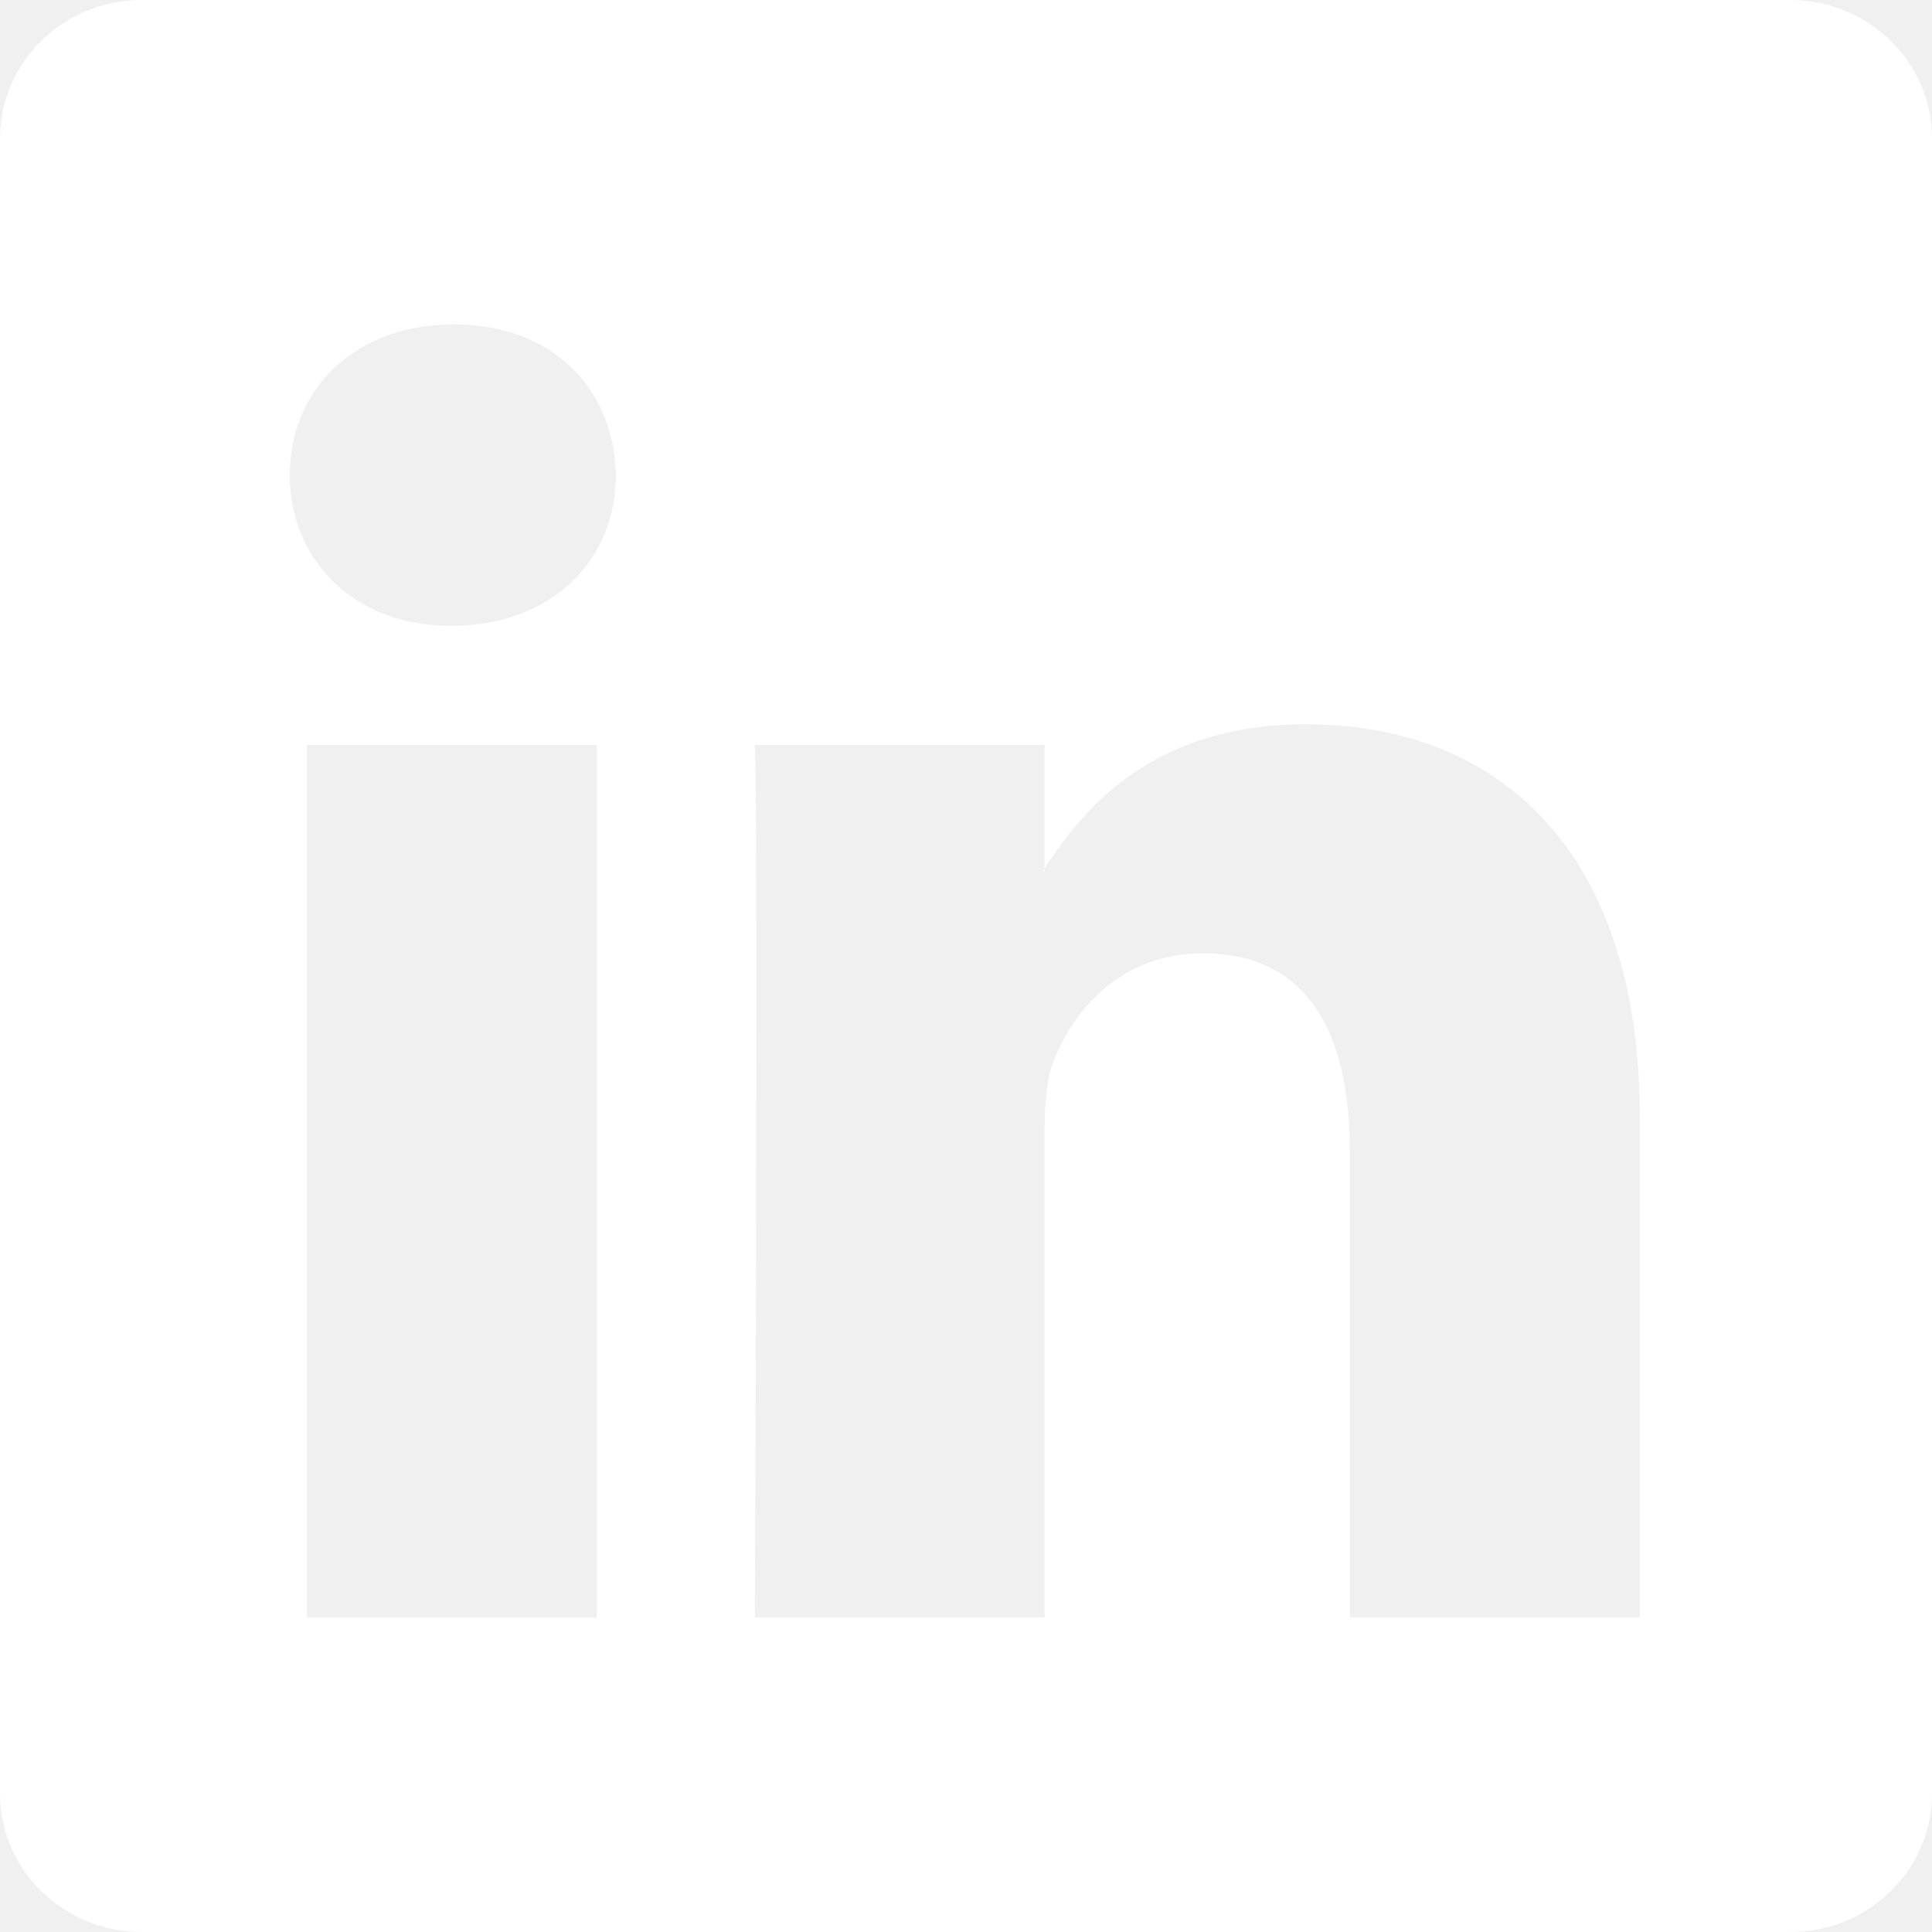
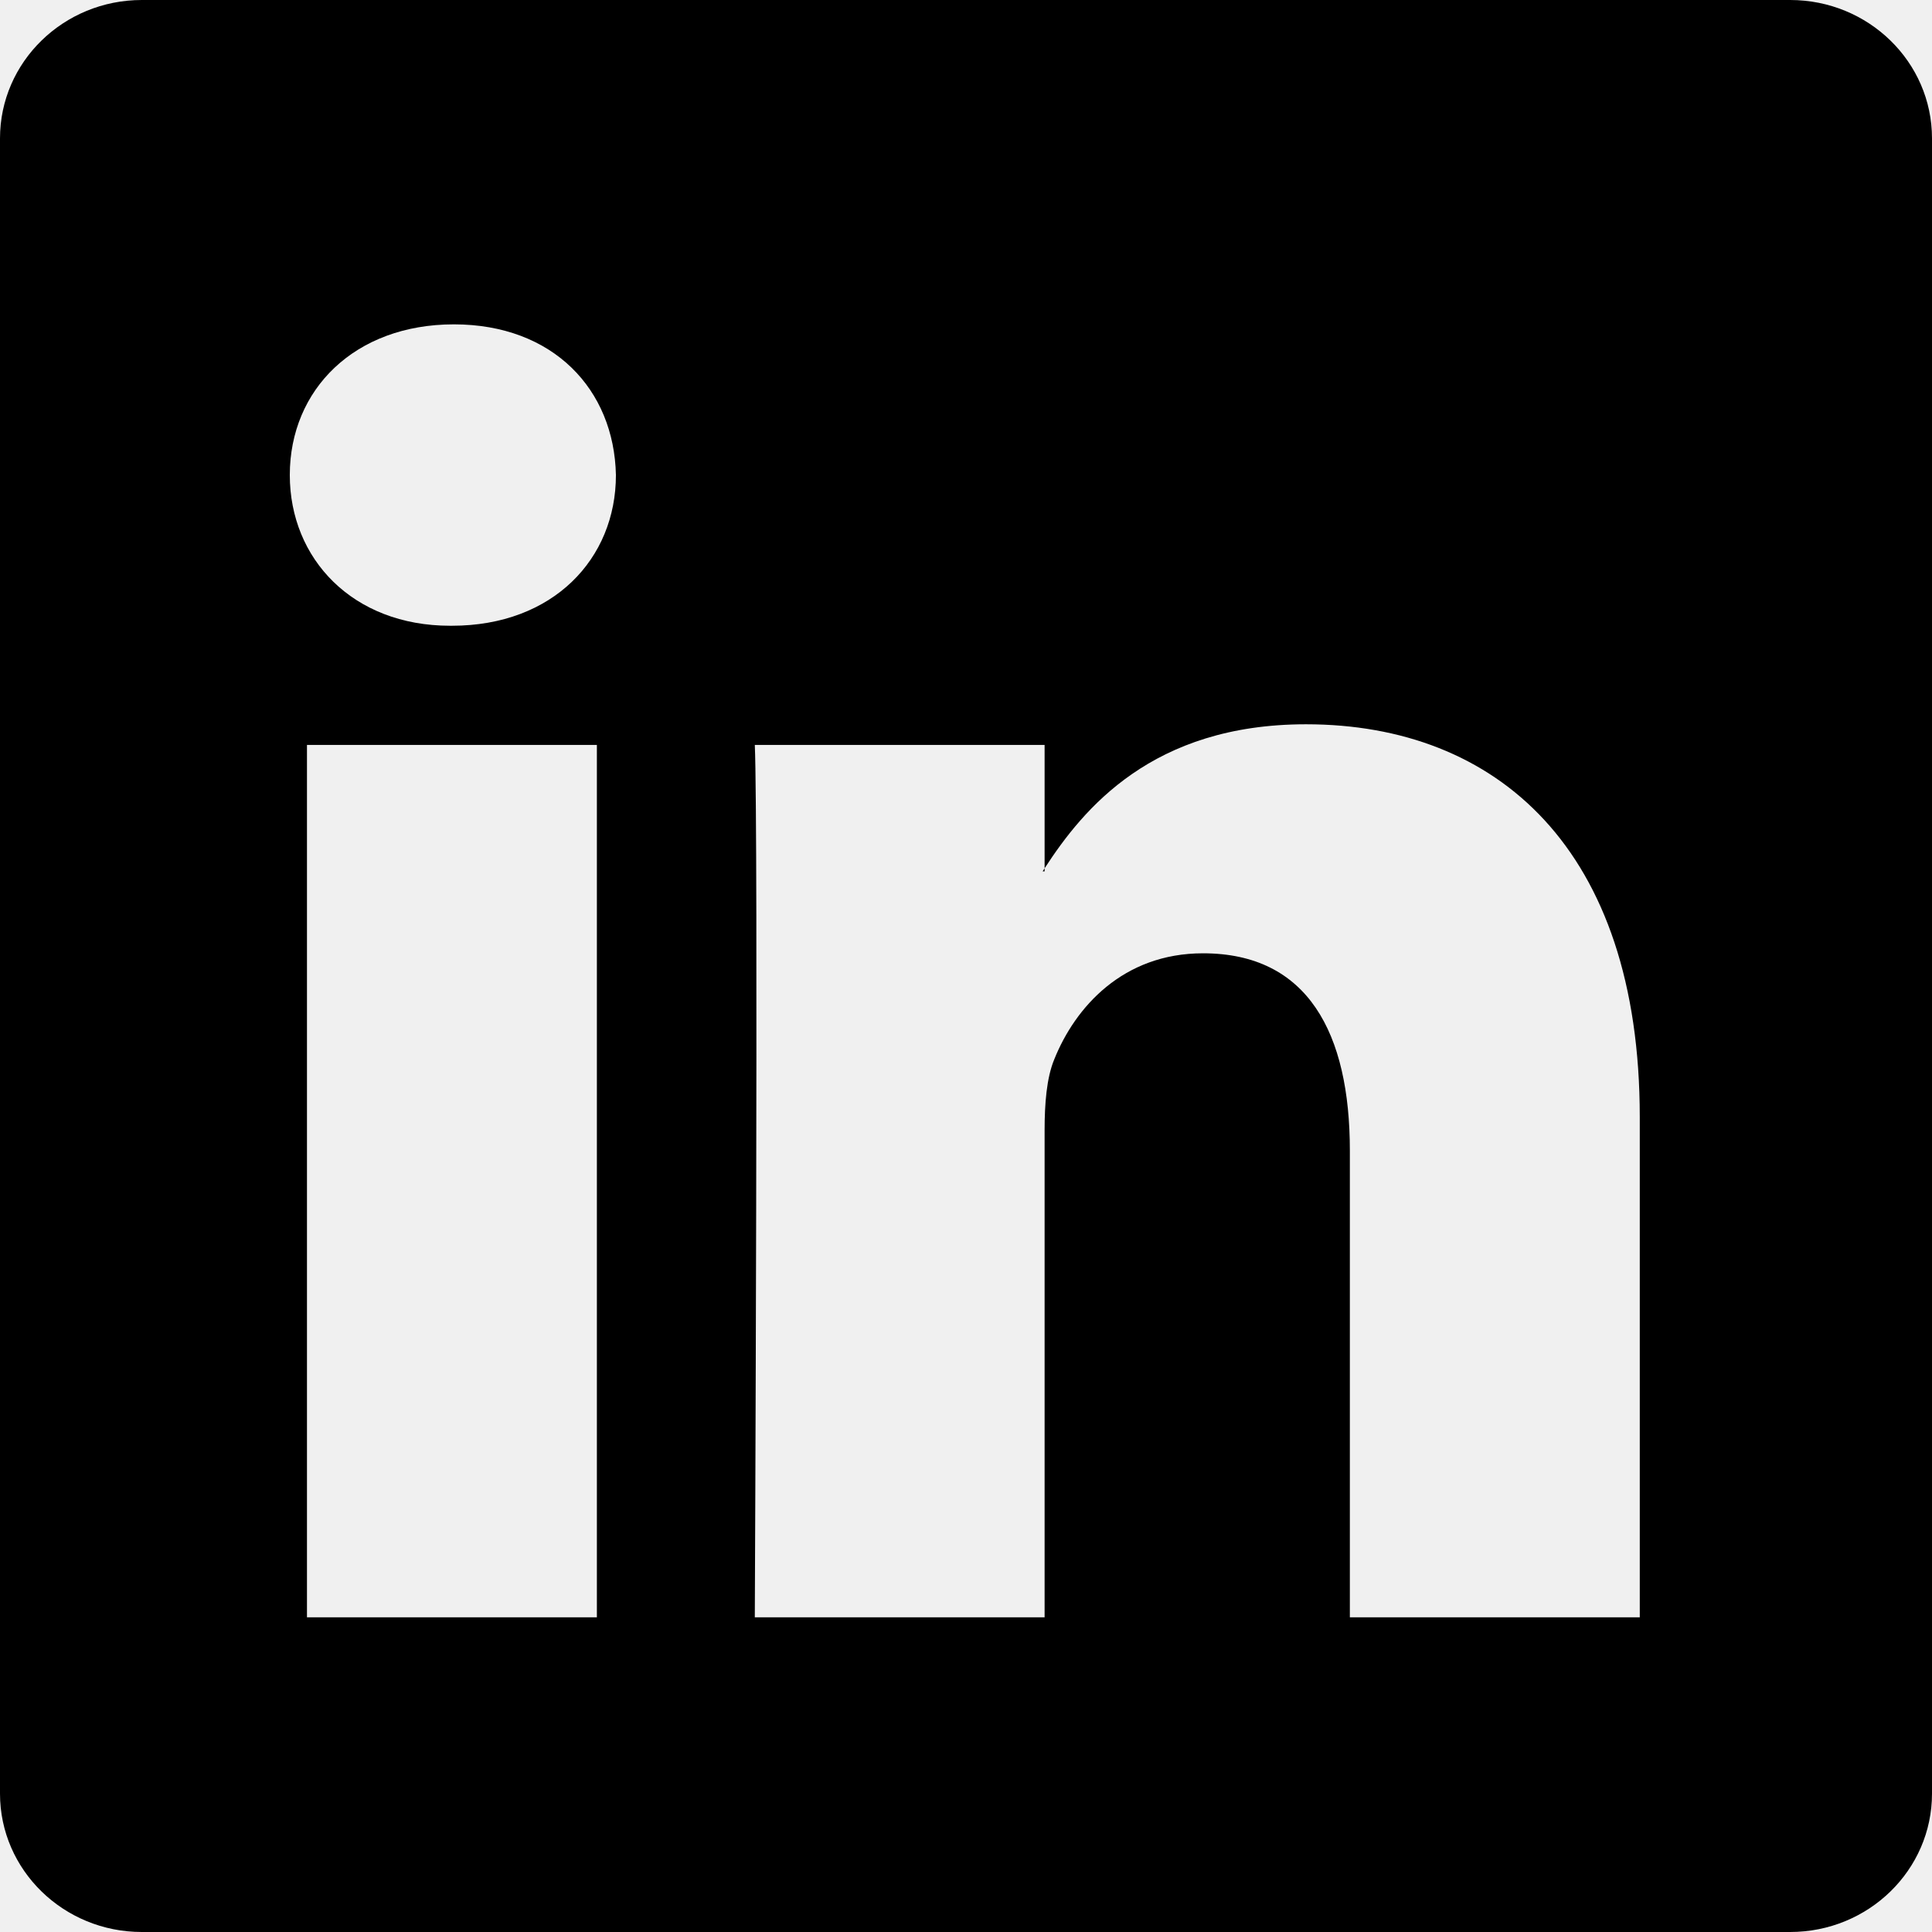
<svg xmlns="http://www.w3.org/2000/svg" width="35" height="35" viewBox="0 0 35 35" fill="none">
  <g clip-path="url(#clip0_25_388)">
-     <path d="M0 2.507C0 1.122 1.151 0 2.57 0H32.43C33.849 0 35 1.122 35 2.507V32.493C35 33.878 33.849 35 32.43 35H2.57C1.151 35 0 33.878 0 32.493V2.507ZM10.813 29.299V13.495H5.561V29.299H10.813ZM8.188 11.336C10.019 11.336 11.158 10.124 11.158 8.606C11.126 7.055 10.021 5.876 8.223 5.876C6.425 5.876 5.25 7.057 5.25 8.606C5.25 10.124 6.39 11.336 8.153 11.336H8.188ZM18.924 29.299V20.473C18.924 20 18.959 19.528 19.099 19.191C19.477 18.248 20.342 17.27 21.794 17.27C23.695 17.27 24.454 18.718 24.454 20.845V29.299H29.706V20.234C29.706 15.378 27.116 13.121 23.66 13.121C20.873 13.121 19.624 14.652 18.924 15.73V15.785H18.889L18.924 15.73V13.495H13.674C13.74 14.978 13.674 29.299 13.674 29.299H18.924Z" fill="white" />
+     <path d="M0 2.507C0 1.122 1.151 0 2.57 0H32.43C33.849 0 35 1.122 35 2.507V32.493C35 33.878 33.849 35 32.43 35H2.57C1.151 35 0 33.878 0 32.493V2.507ZM10.813 29.299V13.495H5.561V29.299H10.813ZM8.188 11.336C10.019 11.336 11.158 10.124 11.158 8.606C11.126 7.055 10.021 5.876 8.223 5.876C6.425 5.876 5.25 7.057 5.25 8.606C5.25 10.124 6.39 11.336 8.153 11.336H8.188ZM18.924 29.299V20.473C18.924 20 18.959 19.528 19.099 19.191C19.477 18.248 20.342 17.27 21.794 17.27C23.695 17.27 24.454 18.718 24.454 20.845V29.299H29.706V20.234C29.706 15.378 27.116 13.121 23.66 13.121C20.873 13.121 19.624 14.652 18.924 15.73V15.785H18.889L18.924 15.73V13.495H13.674C13.74 14.978 13.674 29.299 13.674 29.299H18.924Z" fill="black" />
  </g>
  <defs>
    <clipPath id="clip0_25_388">
      <rect width="35" height="35" fill="white" />
    </clipPath>
  </defs>
</svg>
